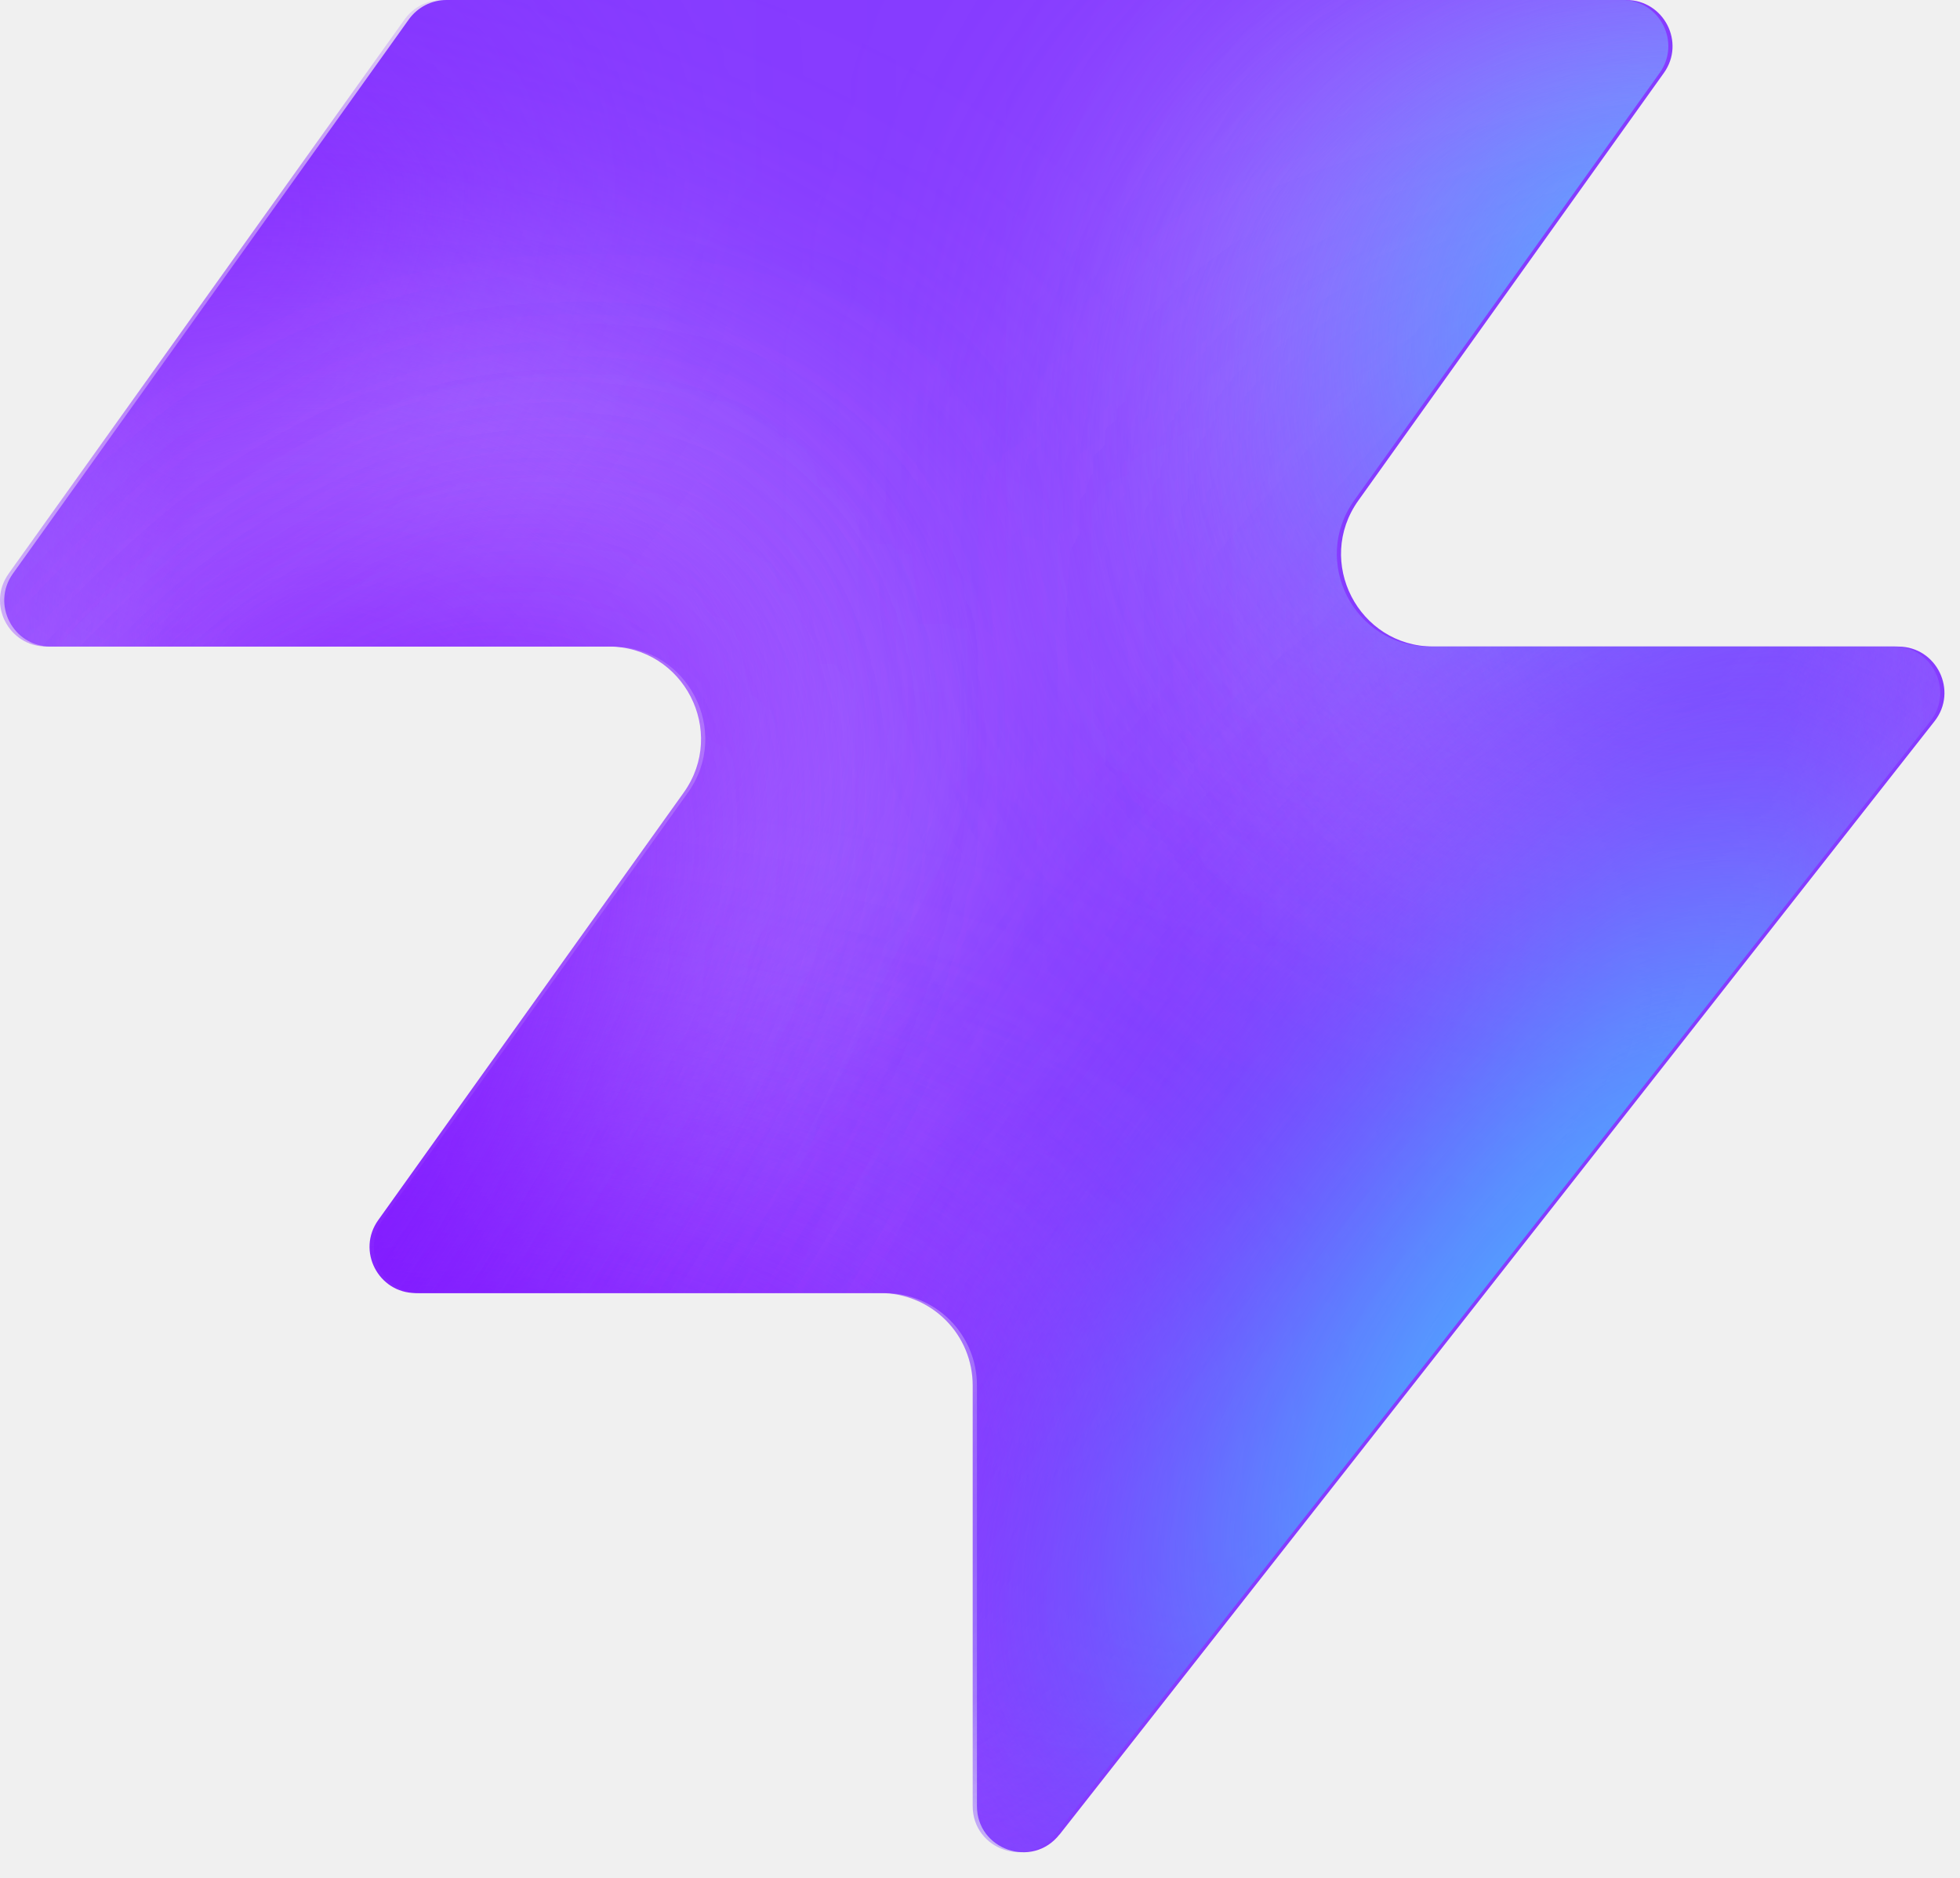
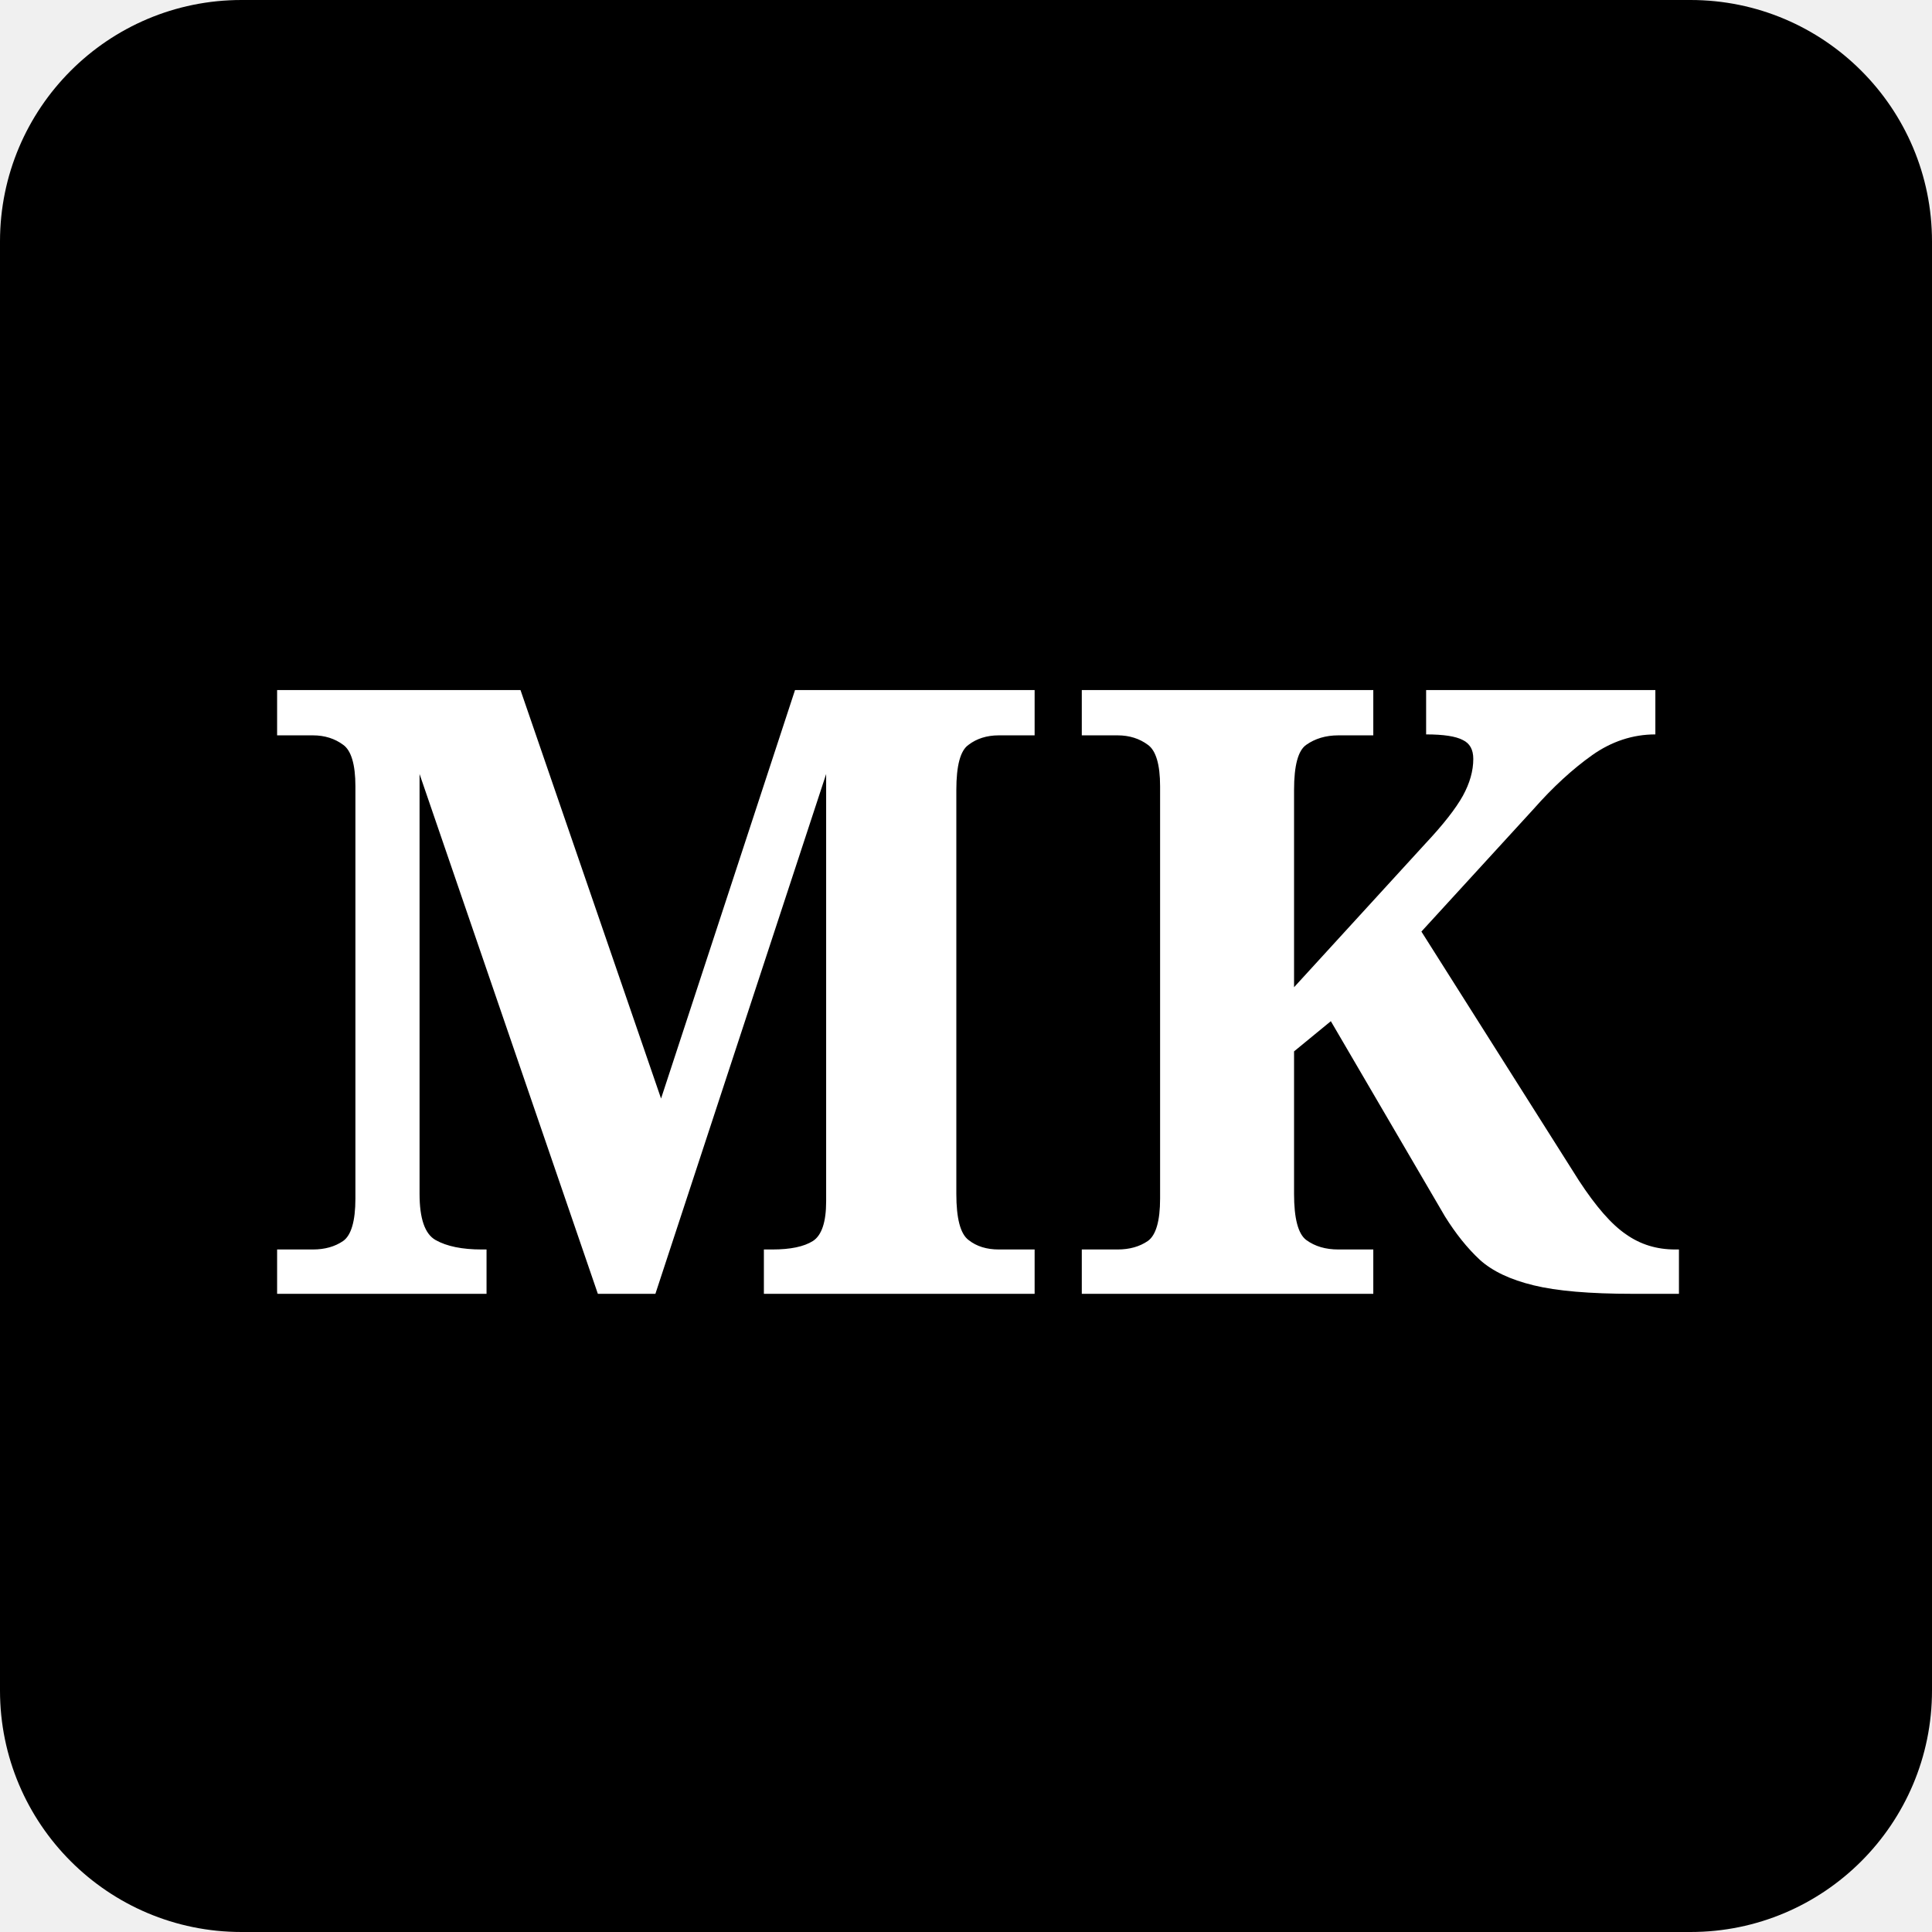
- <svg xmlns="http://www.w3.org/2000/svg" width="48" height="46" fill="none" viewBox="0 0 48 46">
-   <path fill="#863bff" d="M25.946 44.938c-.664.845-2.021.375-2.021-.698V33.937a2.26 2.26 0 0 0-2.262-2.262H10.287c-.92 0-1.456-1.04-.92-1.788l7.48-10.471c1.07-1.497 0-3.578-1.842-3.578H1.237c-.92 0-1.456-1.04-.92-1.788L10.013.474c.214-.297.556-.474.92-.474h28.894c.92 0 1.456 1.04.92 1.788l-7.48 10.471c-1.07 1.498 0 3.579 1.842 3.579h11.377c.943 0 1.473 1.088.89 1.83L25.947 44.94z" style="fill:#863bff;fill:color(display-p3 .525 .23 1);fill-opacity:1" />
-   <mask id="a" width="48" height="46" x="0" y="0" maskUnits="userSpaceOnUse" style="mask-type:alpha">
-     <path fill="#000" d="M25.842 44.938c-.664.844-2.021.375-2.021-.698V33.937a2.26 2.26 0 0 0-2.262-2.262H10.183c-.92 0-1.456-1.04-.92-1.788l7.48-10.471c1.07-1.498 0-3.579-1.842-3.579H1.133c-.92 0-1.456-1.04-.92-1.787L9.91.473c.214-.297.556-.474.92-.474h28.894c.92 0 1.456 1.04.92 1.788l-7.48 10.471c-1.07 1.498 0 3.578 1.842 3.578h11.377c.943 0 1.473 1.088.89 1.832L25.843 44.94z" style="fill:#000;fill-opacity:1" />
-   </mask>
-   <g mask="url(#a)">
-     <g filter="url(#b)">
-       <ellipse cx="5.508" cy="14.704" fill="#ede6ff" rx="5.508" ry="14.704" style="fill:#ede6ff;fill:color(display-p3 .927 .903 1);fill-opacity:1" transform="matrix(.00324 1 1 -.00324 -4.47 31.516)" />
-     </g>
-     <g filter="url(#c)">
-       <ellipse cx="10.399" cy="29.851" fill="#ede6ff" rx="10.399" ry="29.851" style="fill:#ede6ff;fill:color(display-p3 .927 .903 1);fill-opacity:1" transform="matrix(.00324 1 1 -.00324 -39.328 7.883)" />
-     </g>
-     <g filter="url(#d)">
-       <ellipse cx="5.508" cy="30.487" fill="#7e14ff" rx="5.508" ry="30.487" style="fill:#7e14ff;fill:color(display-p3 .492 .077 1);fill-opacity:1" transform="rotate(89.814 -25.913 -14.639)scale(1 -1)" />
-     </g>
-     <g filter="url(#e)">
-       <ellipse cx="5.508" cy="30.599" fill="#7e14ff" rx="5.508" ry="30.599" style="fill:#7e14ff;fill:color(display-p3 .492 .077 1);fill-opacity:1" transform="rotate(89.814 -32.644 -3.334)scale(1 -1)" />
-     </g>
-     <g filter="url(#f)">
-       <ellipse cx="5.508" cy="30.599" fill="#7e14ff" rx="5.508" ry="30.599" style="fill:#7e14ff;fill:color(display-p3 .492 .077 1);fill-opacity:1" transform="matrix(.00324 1 1 -.00324 -34.34 30.47)" />
-     </g>
-     <g filter="url(#g)">
-       <ellipse cx="14.072" cy="22.078" fill="#ede6ff" rx="14.072" ry="22.078" style="fill:#ede6ff;fill:color(display-p3 .927 .903 1);fill-opacity:1" transform="rotate(93.35 24.506 48.493)scale(-1 1)" />
-     </g>
-     <g filter="url(#h)">
-       <ellipse cx="3.47" cy="21.501" fill="#7e14ff" rx="3.47" ry="21.501" style="fill:#7e14ff;fill:color(display-p3 .492 .077 1);fill-opacity:1" transform="rotate(89.009 28.708 47.59)scale(-1 1)" />
-     </g>
-     <g filter="url(#i)">
-       <ellipse cx="3.47" cy="21.501" fill="#7e14ff" rx="3.47" ry="21.501" style="fill:#7e14ff;fill:color(display-p3 .492 .077 1);fill-opacity:1" transform="rotate(89.009 28.708 47.59)scale(-1 1)" />
-     </g>
-     <g filter="url(#j)">
-       <ellipse cx=".387" cy="8.972" fill="#7e14ff" rx="4.407" ry="29.108" style="fill:#7e14ff;fill:color(display-p3 .492 .077 1);fill-opacity:1" transform="rotate(39.51 .387 8.972)" />
-     </g>
-     <g filter="url(#k)">
-       <ellipse cx="47.523" cy="-6.092" fill="#7e14ff" rx="4.407" ry="29.108" style="fill:#7e14ff;fill:color(display-p3 .492 .077 1);fill-opacity:1" transform="rotate(37.892 47.523 -6.092)" />
-     </g>
-     <g filter="url(#l)">
-       <ellipse cx="41.412" cy="6.333" fill="#47bfff" rx="5.971" ry="9.665" style="fill:#47bfff;fill:color(display-p3 .28 .748 1);fill-opacity:1" transform="rotate(37.892 41.412 6.333)" />
-     </g>
-     <g filter="url(#m)">
-       <ellipse cx="-1.879" cy="38.332" fill="#7e14ff" rx="4.407" ry="29.108" style="fill:#7e14ff;fill:color(display-p3 .492 .077 1);fill-opacity:1" transform="rotate(37.892 -1.88 38.332)" />
-     </g>
-     <g filter="url(#n)">
-       <ellipse cx="-1.879" cy="38.332" fill="#7e14ff" rx="4.407" ry="29.108" style="fill:#7e14ff;fill:color(display-p3 .492 .077 1);fill-opacity:1" transform="rotate(37.892 -1.88 38.332)" />
-     </g>
-     <g filter="url(#o)">
-       <ellipse cx="35.651" cy="29.907" fill="#7e14ff" rx="4.407" ry="29.108" style="fill:#7e14ff;fill:color(display-p3 .492 .077 1);fill-opacity:1" transform="rotate(37.892 35.651 29.907)" />
-     </g>
-     <g filter="url(#p)">
-       <ellipse cx="38.418" cy="32.4" fill="#47bfff" rx="5.971" ry="15.297" style="fill:#47bfff;fill:color(display-p3 .28 .748 1);fill-opacity:1" transform="rotate(37.892 38.418 32.4)" />
-     </g>
-   </g>
-   <defs>
-     <filter id="b" width="60.045" height="41.654" x="-19.77" y="16.149" color-interpolation-filters="sRGB" filterUnits="userSpaceOnUse">
-       <feFlood flood-opacity="0" result="BackgroundImageFix" />
-       <feBlend in="SourceGraphic" in2="BackgroundImageFix" result="shape" />
-       <feGaussianBlur result="effect1_foregroundBlur_2002_17158" stdDeviation="7.659" />
-     </filter>
-     <filter id="c" width="90.34" height="51.437" x="-54.613" y="-7.533" color-interpolation-filters="sRGB" filterUnits="userSpaceOnUse">
-       <feFlood flood-opacity="0" result="BackgroundImageFix" />
-       <feBlend in="SourceGraphic" in2="BackgroundImageFix" result="shape" />
-       <feGaussianBlur result="effect1_foregroundBlur_2002_17158" stdDeviation="7.659" />
-     </filter>
-     <filter id="d" width="79.355" height="29.4" x="-49.64" y="2.03" color-interpolation-filters="sRGB" filterUnits="userSpaceOnUse">
-       <feFlood flood-opacity="0" result="BackgroundImageFix" />
-       <feBlend in="SourceGraphic" in2="BackgroundImageFix" result="shape" />
-       <feGaussianBlur result="effect1_foregroundBlur_2002_17158" stdDeviation="4.596" />
-     </filter>
-     <filter id="e" width="79.579" height="29.4" x="-45.045" y="20.029" color-interpolation-filters="sRGB" filterUnits="userSpaceOnUse">
-       <feFlood flood-opacity="0" result="BackgroundImageFix" />
-       <feBlend in="SourceGraphic" in2="BackgroundImageFix" result="shape" />
-       <feGaussianBlur result="effect1_foregroundBlur_2002_17158" stdDeviation="4.596" />
-     </filter>
-     <filter id="f" width="79.579" height="29.4" x="-43.513" y="21.178" color-interpolation-filters="sRGB" filterUnits="userSpaceOnUse">
-       <feFlood flood-opacity="0" result="BackgroundImageFix" />
-       <feBlend in="SourceGraphic" in2="BackgroundImageFix" result="shape" />
-       <feGaussianBlur result="effect1_foregroundBlur_2002_17158" stdDeviation="4.596" />
-     </filter>
-     <filter id="g" width="74.749" height="58.852" x="15.756" y="-17.901" color-interpolation-filters="sRGB" filterUnits="userSpaceOnUse">
-       <feFlood flood-opacity="0" result="BackgroundImageFix" />
-       <feBlend in="SourceGraphic" in2="BackgroundImageFix" result="shape" />
-       <feGaussianBlur result="effect1_foregroundBlur_2002_17158" stdDeviation="7.659" />
-     </filter>
-     <filter id="h" width="61.377" height="25.362" x="23.548" y="2.284" color-interpolation-filters="sRGB" filterUnits="userSpaceOnUse">
-       <feFlood flood-opacity="0" result="BackgroundImageFix" />
-       <feBlend in="SourceGraphic" in2="BackgroundImageFix" result="shape" />
-       <feGaussianBlur result="effect1_foregroundBlur_2002_17158" stdDeviation="4.596" />
-     </filter>
-     <filter id="i" width="61.377" height="25.362" x="23.548" y="2.284" color-interpolation-filters="sRGB" filterUnits="userSpaceOnUse">
-       <feFlood flood-opacity="0" result="BackgroundImageFix" />
-       <feBlend in="SourceGraphic" in2="BackgroundImageFix" result="shape" />
-       <feGaussianBlur result="effect1_foregroundBlur_2002_17158" stdDeviation="4.596" />
-     </filter>
-     <filter id="j" width="56.045" height="63.649" x="-27.636" y="-22.853" color-interpolation-filters="sRGB" filterUnits="userSpaceOnUse">
-       <feFlood flood-opacity="0" result="BackgroundImageFix" />
-       <feBlend in="SourceGraphic" in2="BackgroundImageFix" result="shape" />
-       <feGaussianBlur result="effect1_foregroundBlur_2002_17158" stdDeviation="4.596" />
-     </filter>
-     <filter id="k" width="54.814" height="64.646" x="20.116" y="-38.415" color-interpolation-filters="sRGB" filterUnits="userSpaceOnUse">
-       <feFlood flood-opacity="0" result="BackgroundImageFix" />
-       <feBlend in="SourceGraphic" in2="BackgroundImageFix" result="shape" />
-       <feGaussianBlur result="effect1_foregroundBlur_2002_17158" stdDeviation="4.596" />
-     </filter>
-     <filter id="l" width="33.541" height="35.313" x="24.641" y="-11.323" color-interpolation-filters="sRGB" filterUnits="userSpaceOnUse">
-       <feFlood flood-opacity="0" result="BackgroundImageFix" />
-       <feBlend in="SourceGraphic" in2="BackgroundImageFix" result="shape" />
-       <feGaussianBlur result="effect1_foregroundBlur_2002_17158" stdDeviation="4.596" />
-     </filter>
-     <filter id="m" width="54.814" height="64.646" x="-29.286" y="6.009" color-interpolation-filters="sRGB" filterUnits="userSpaceOnUse">
-       <feFlood flood-opacity="0" result="BackgroundImageFix" />
-       <feBlend in="SourceGraphic" in2="BackgroundImageFix" result="shape" />
-       <feGaussianBlur result="effect1_foregroundBlur_2002_17158" stdDeviation="4.596" />
-     </filter>
-     <filter id="n" width="54.814" height="64.646" x="-29.286" y="6.009" color-interpolation-filters="sRGB" filterUnits="userSpaceOnUse">
-       <feFlood flood-opacity="0" result="BackgroundImageFix" />
-       <feBlend in="SourceGraphic" in2="BackgroundImageFix" result="shape" />
-       <feGaussianBlur result="effect1_foregroundBlur_2002_17158" stdDeviation="4.596" />
-     </filter>
-     <filter id="o" width="54.814" height="64.646" x="8.244" y="-2.416" color-interpolation-filters="sRGB" filterUnits="userSpaceOnUse">
-       <feFlood flood-opacity="0" result="BackgroundImageFix" />
-       <feBlend in="SourceGraphic" in2="BackgroundImageFix" result="shape" />
-       <feGaussianBlur result="effect1_foregroundBlur_2002_17158" stdDeviation="4.596" />
-     </filter>
-     <filter id="p" width="39.409" height="43.623" x="18.713" y="10.588" color-interpolation-filters="sRGB" filterUnits="userSpaceOnUse">
-       <feFlood flood-opacity="0" result="BackgroundImageFix" />
-       <feBlend in="SourceGraphic" in2="BackgroundImageFix" result="shape" />
-       <feGaussianBlur result="effect1_foregroundBlur_2002_17158" stdDeviation="4.596" />
-     </filter>
-   </defs>
+ <svg xmlns="http://www.w3.org/2000/svg" viewBox="0 0 32 32">
+   <rect width="32" height="32" rx="4" fill="#000000" />
+   <text x="50%" y="50%" dominant-baseline="central" text-anchor="middle" font-family="serif" font-weight="bold" font-size="14" fill="#ffffff">MK</text>
</svg>
